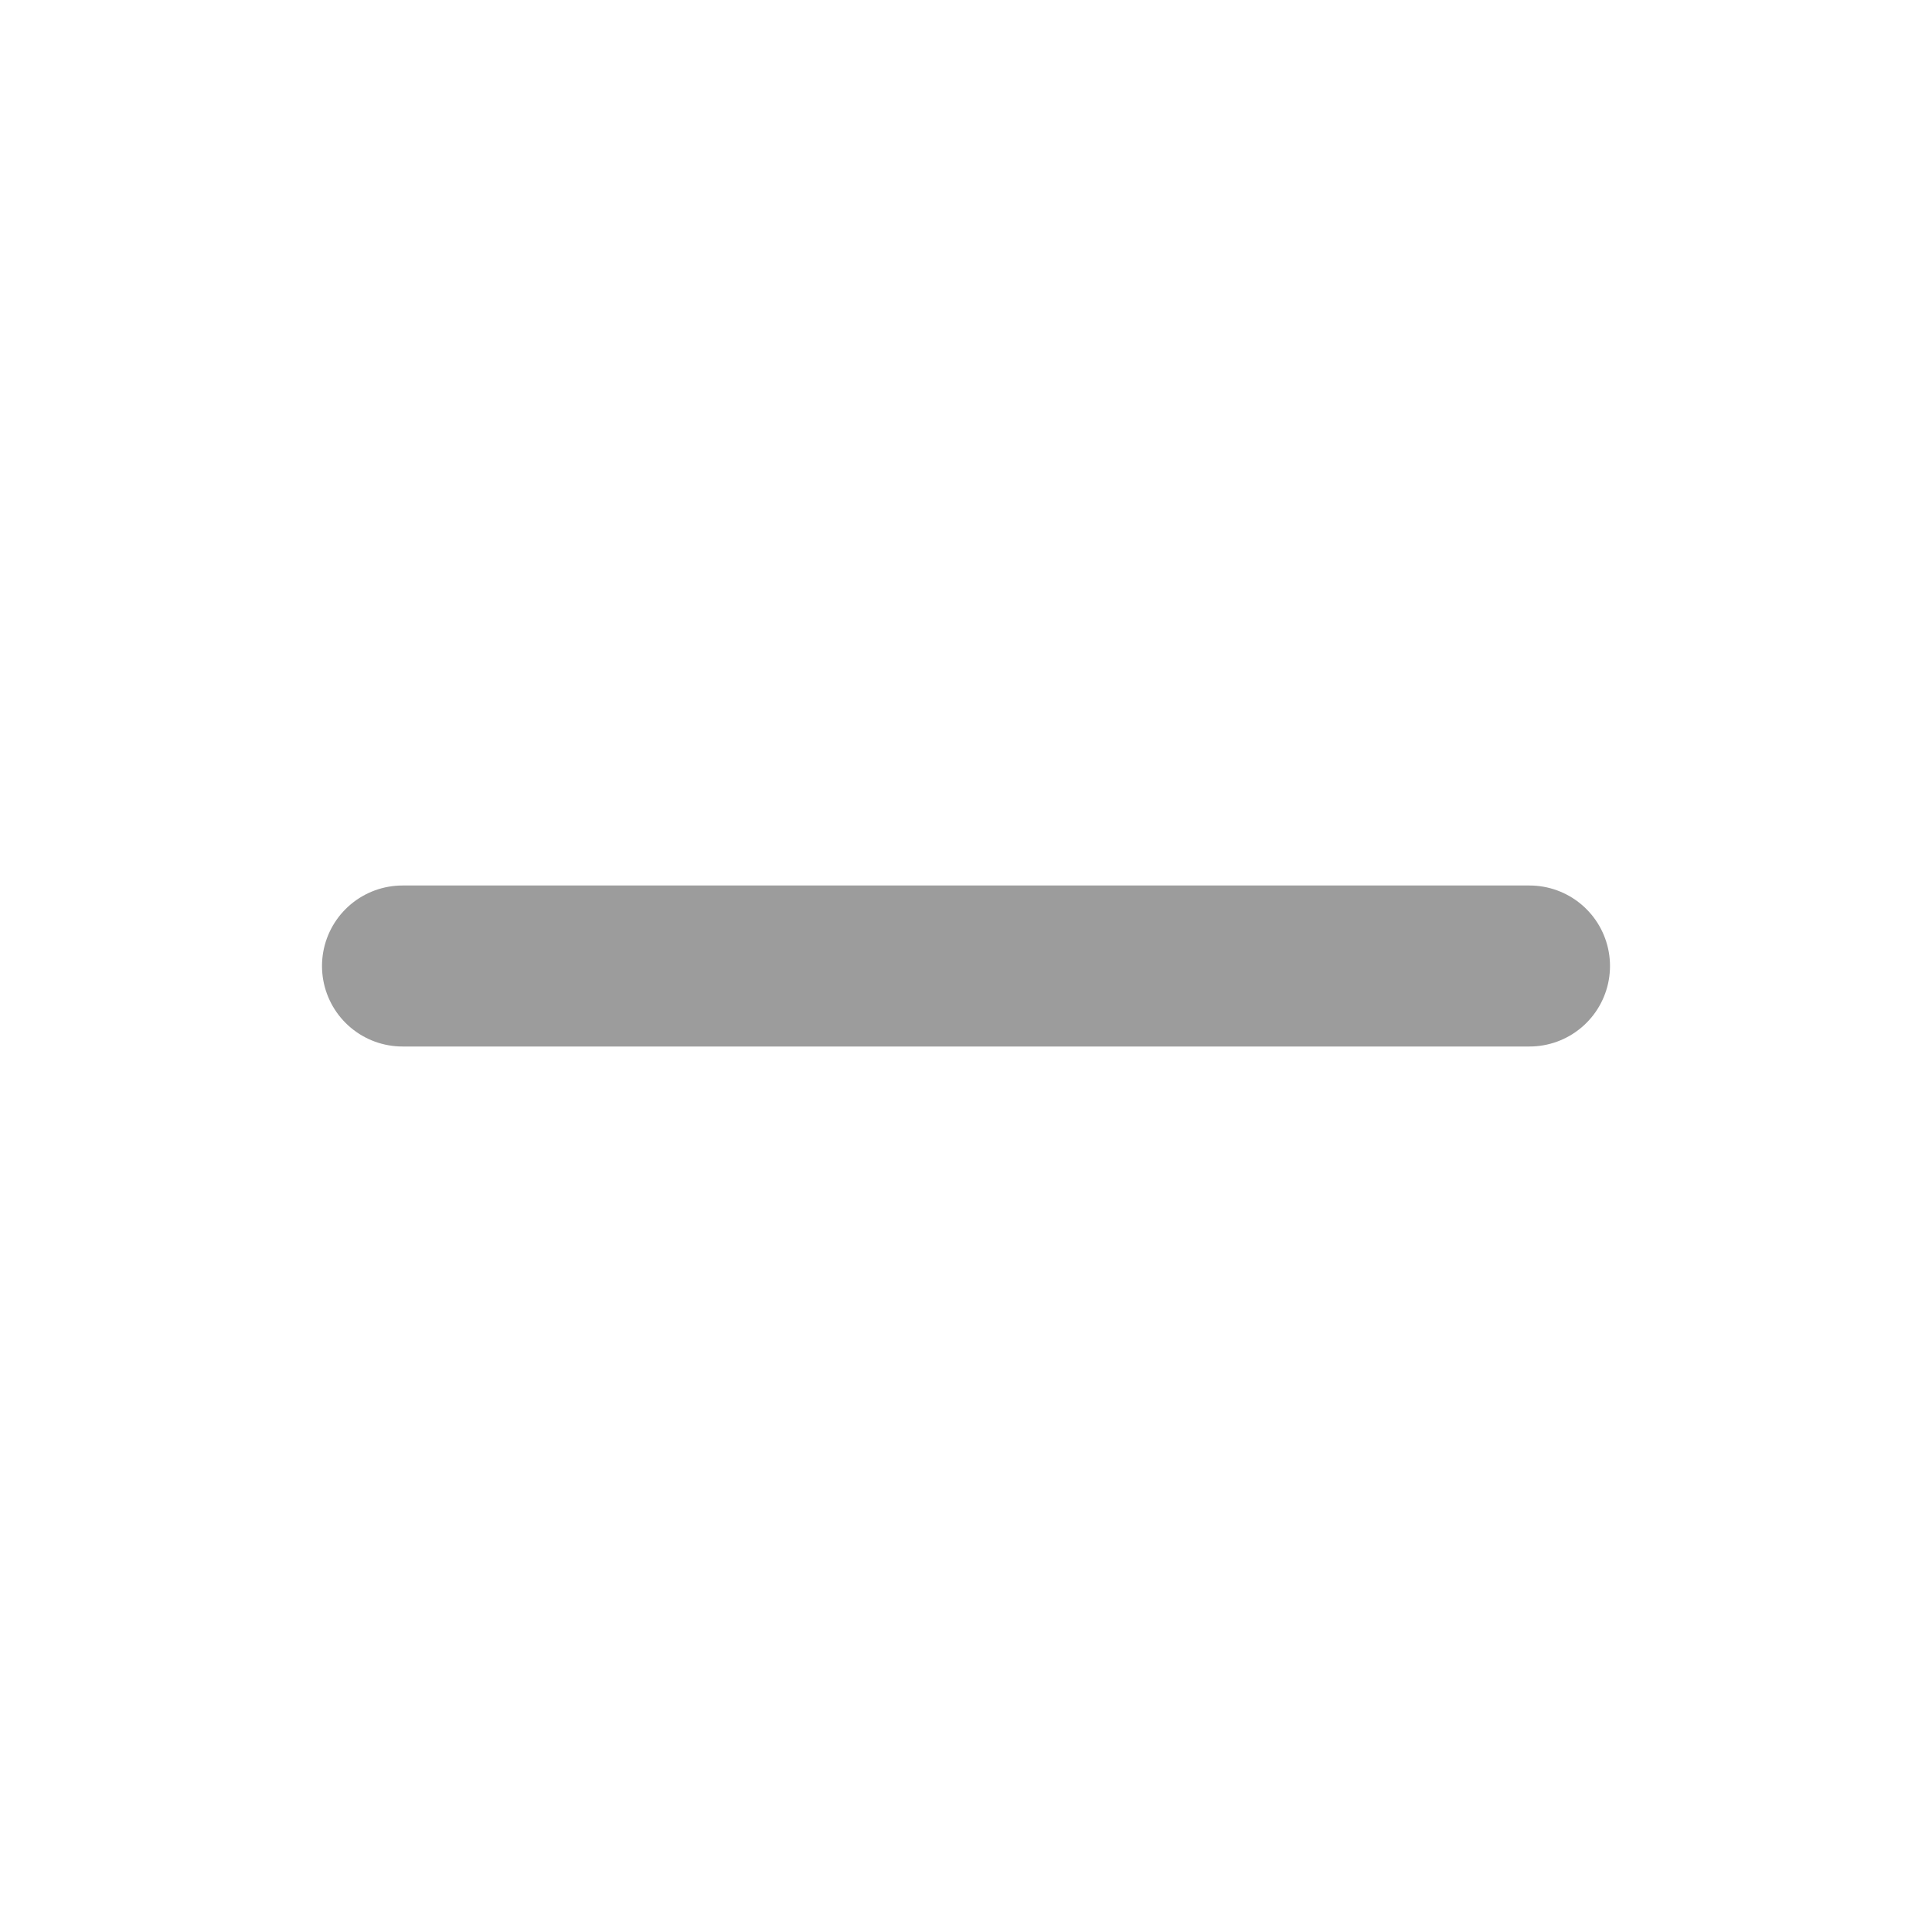
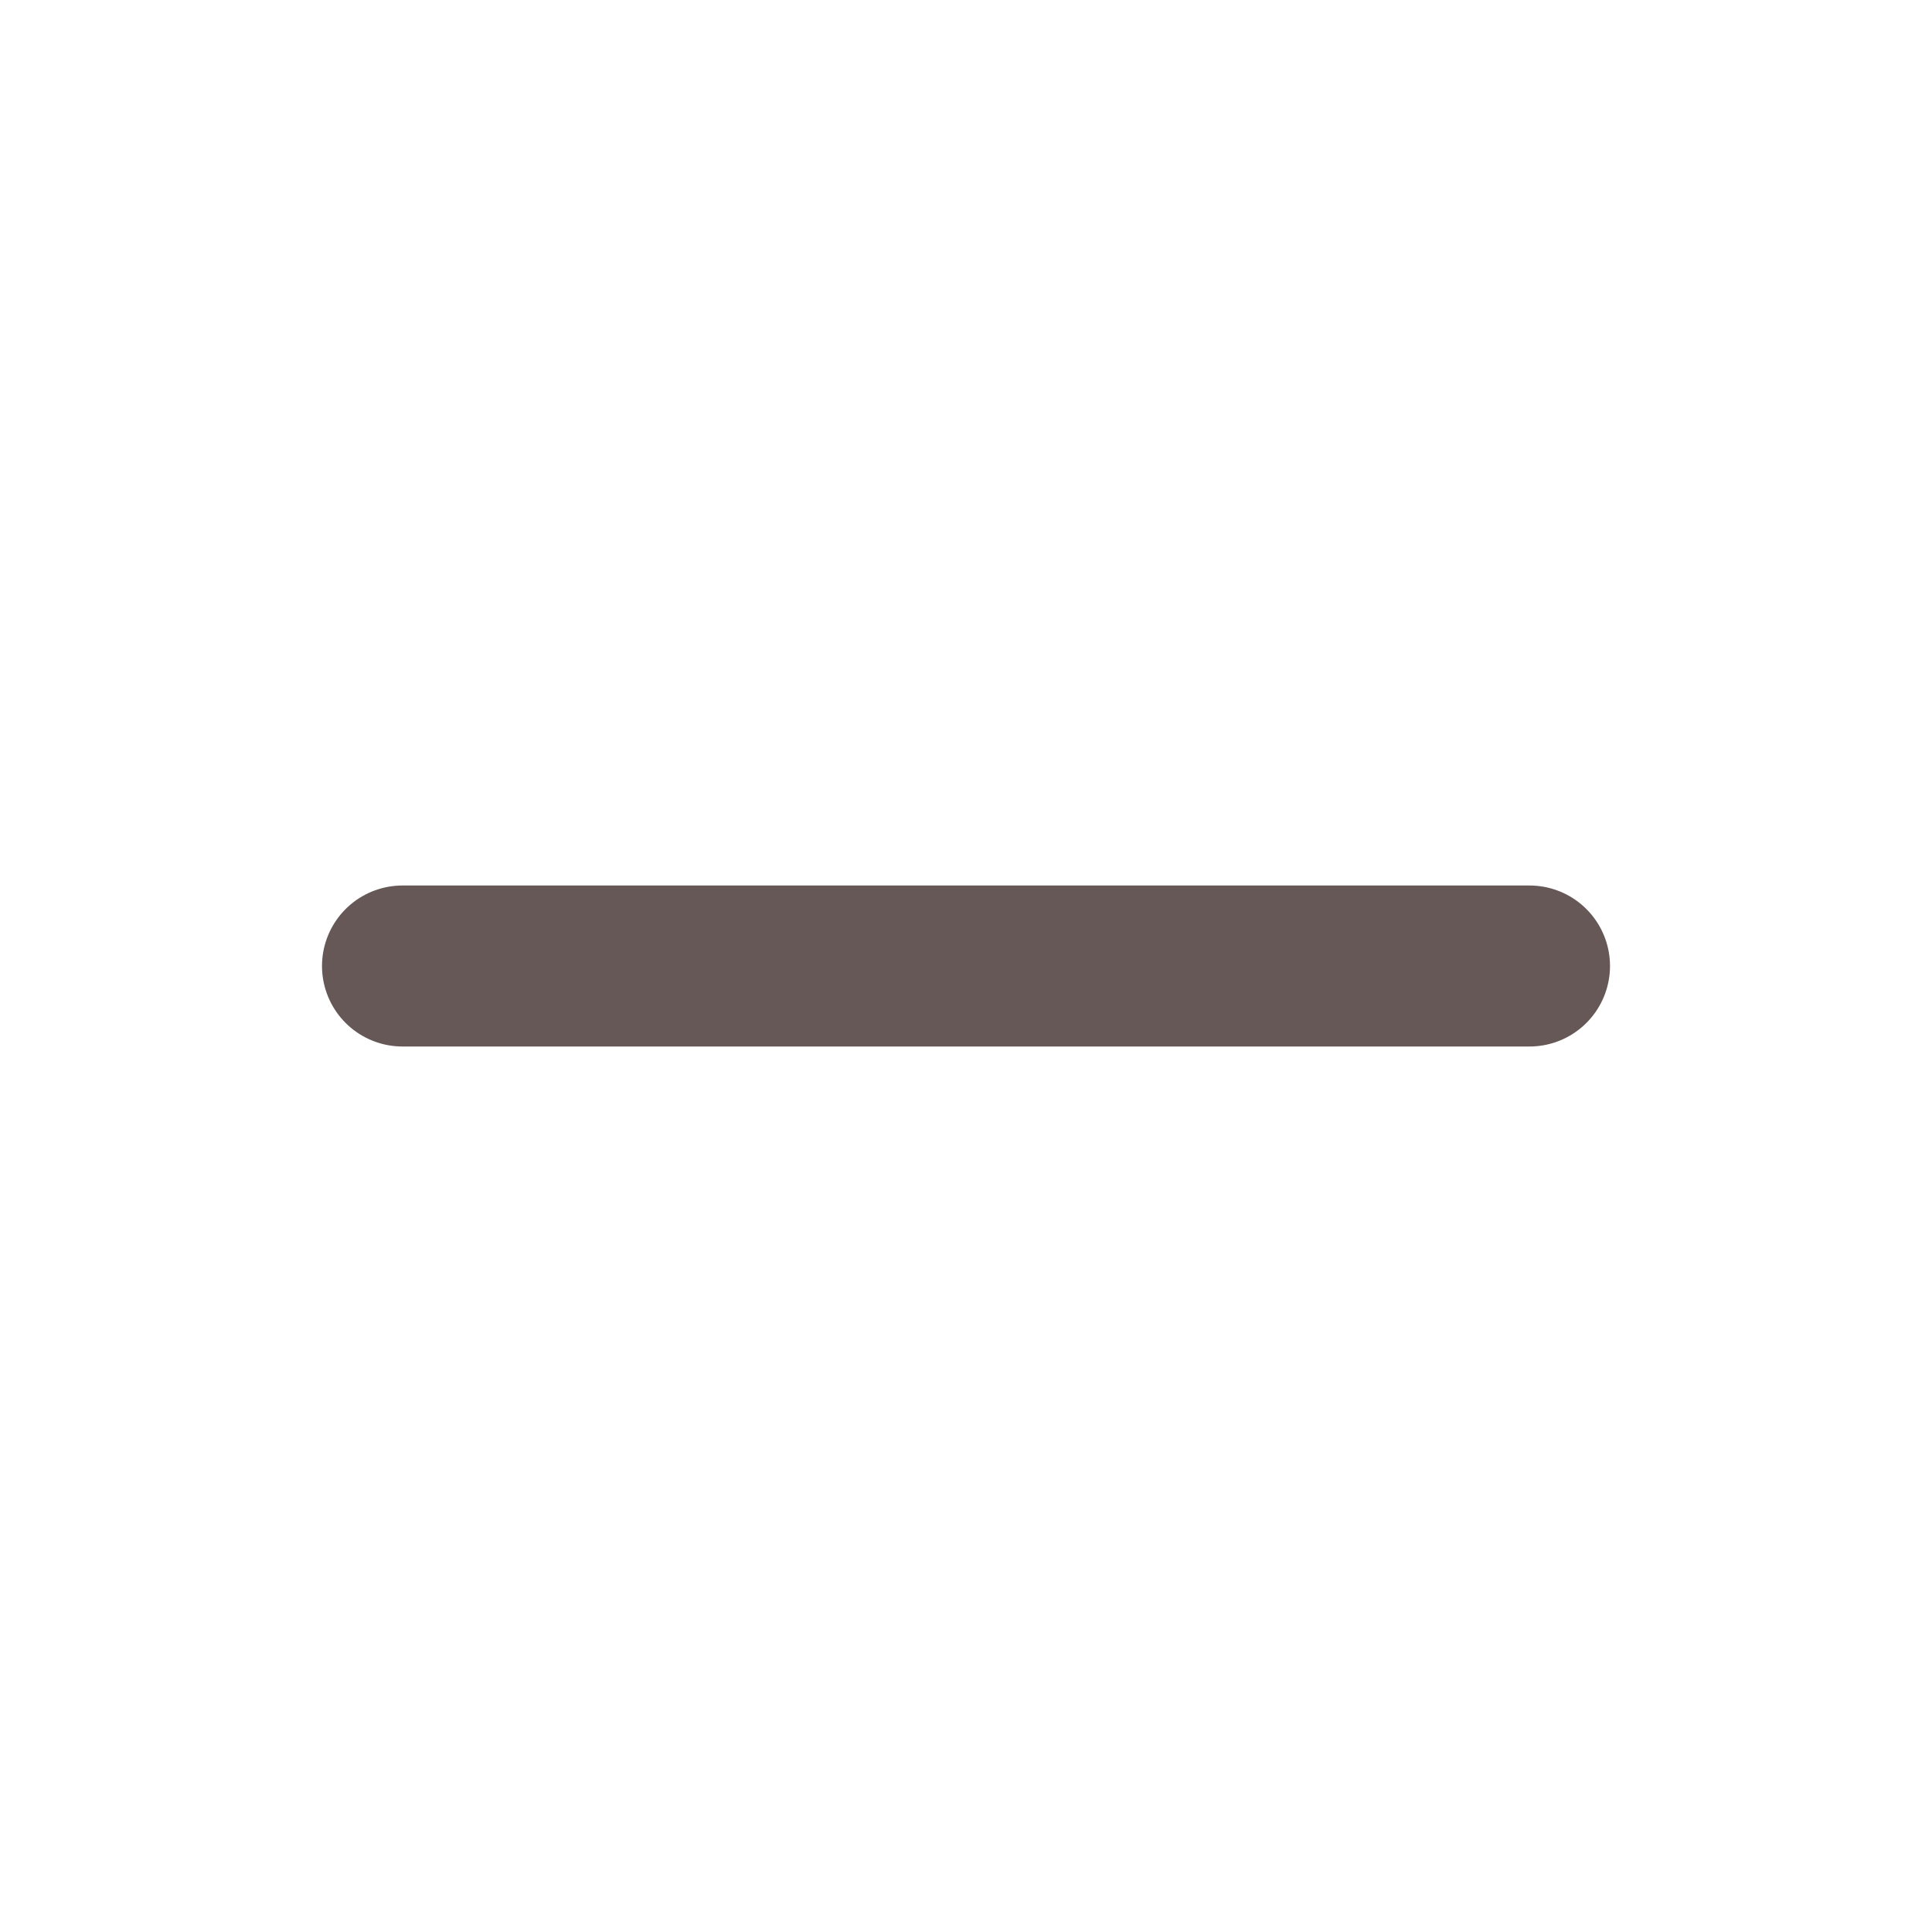
- <svg xmlns="http://www.w3.org/2000/svg" class="icon icon-tabler icon-tabler-minus" width="24" height="24" stroke-width="2" stroke="currentColor" fill="none" stroke-linecap="round" stroke-linejoin="round" color="#9c9c9c">
+ <svg xmlns="http://www.w3.org/2000/svg" class="icon icon-tabler icon-tabler-minus" width="24" height="24" stroke-width="2" stroke="currentColor" fill="none" stroke-linecap="round" stroke-linejoin="round" color="#675858">
  <path d="M0 0h24v24H0z" stroke="none" />
  <path d="M5 12h14" />
</svg>
